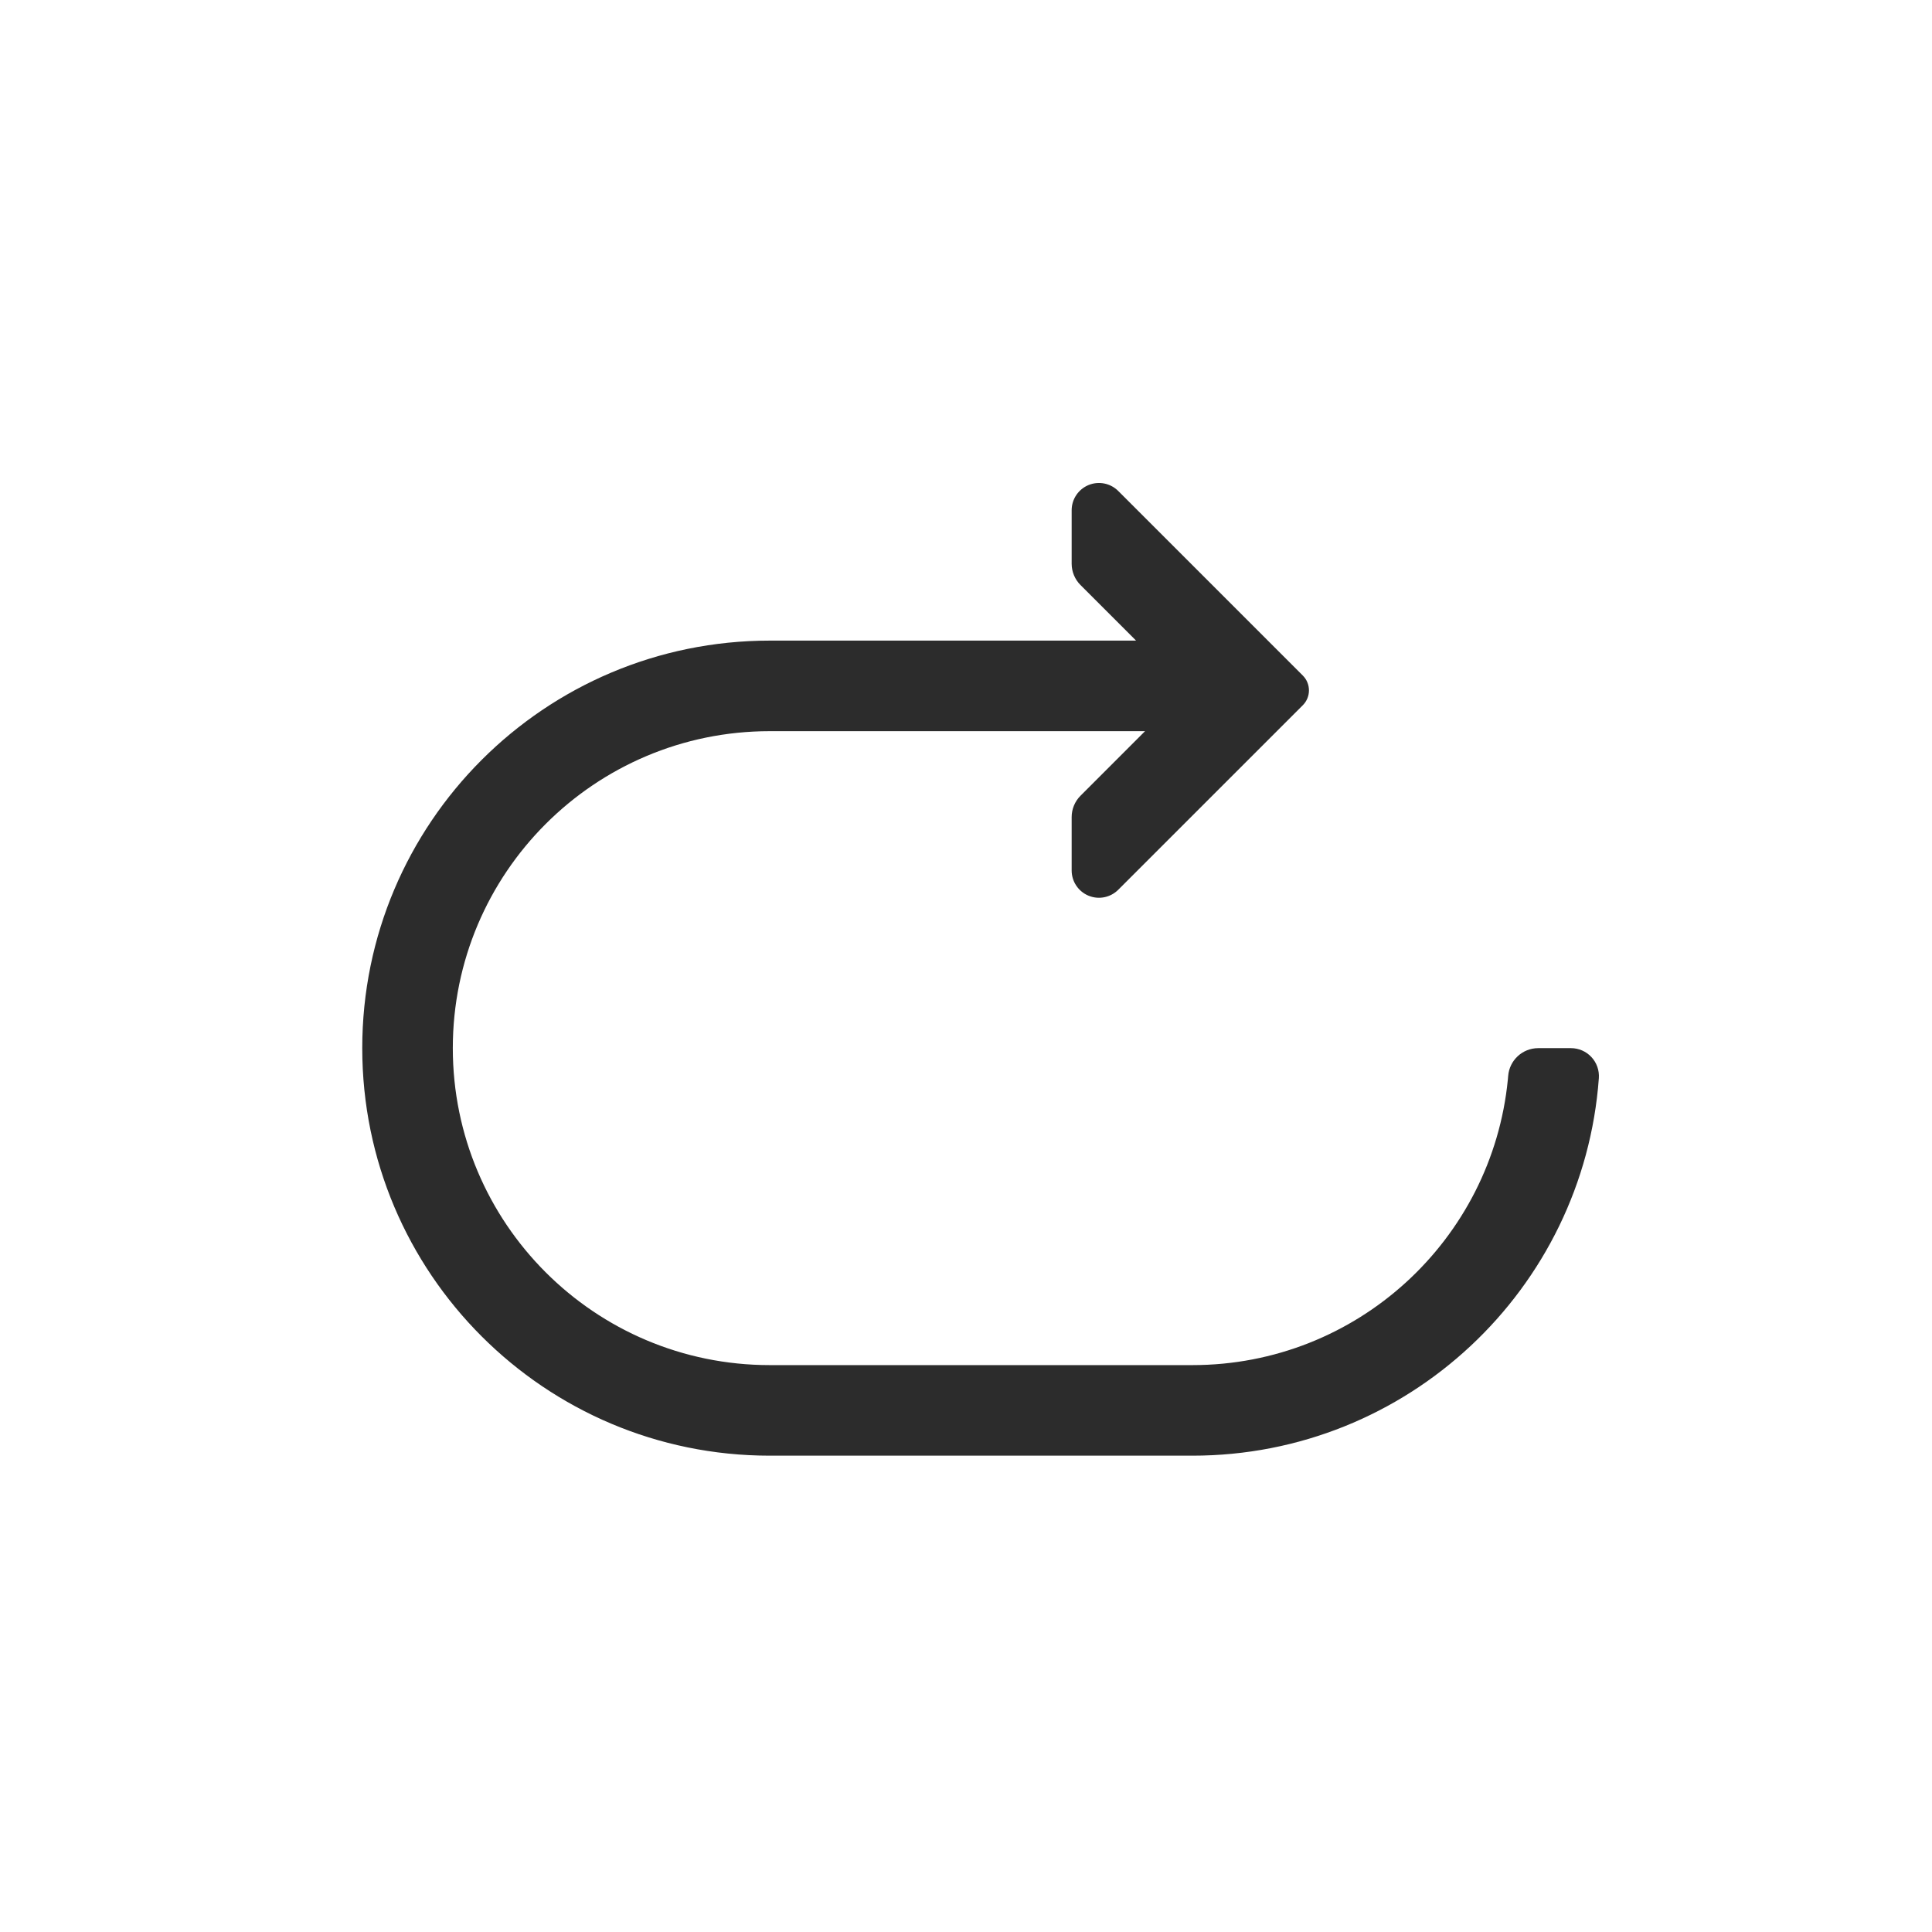
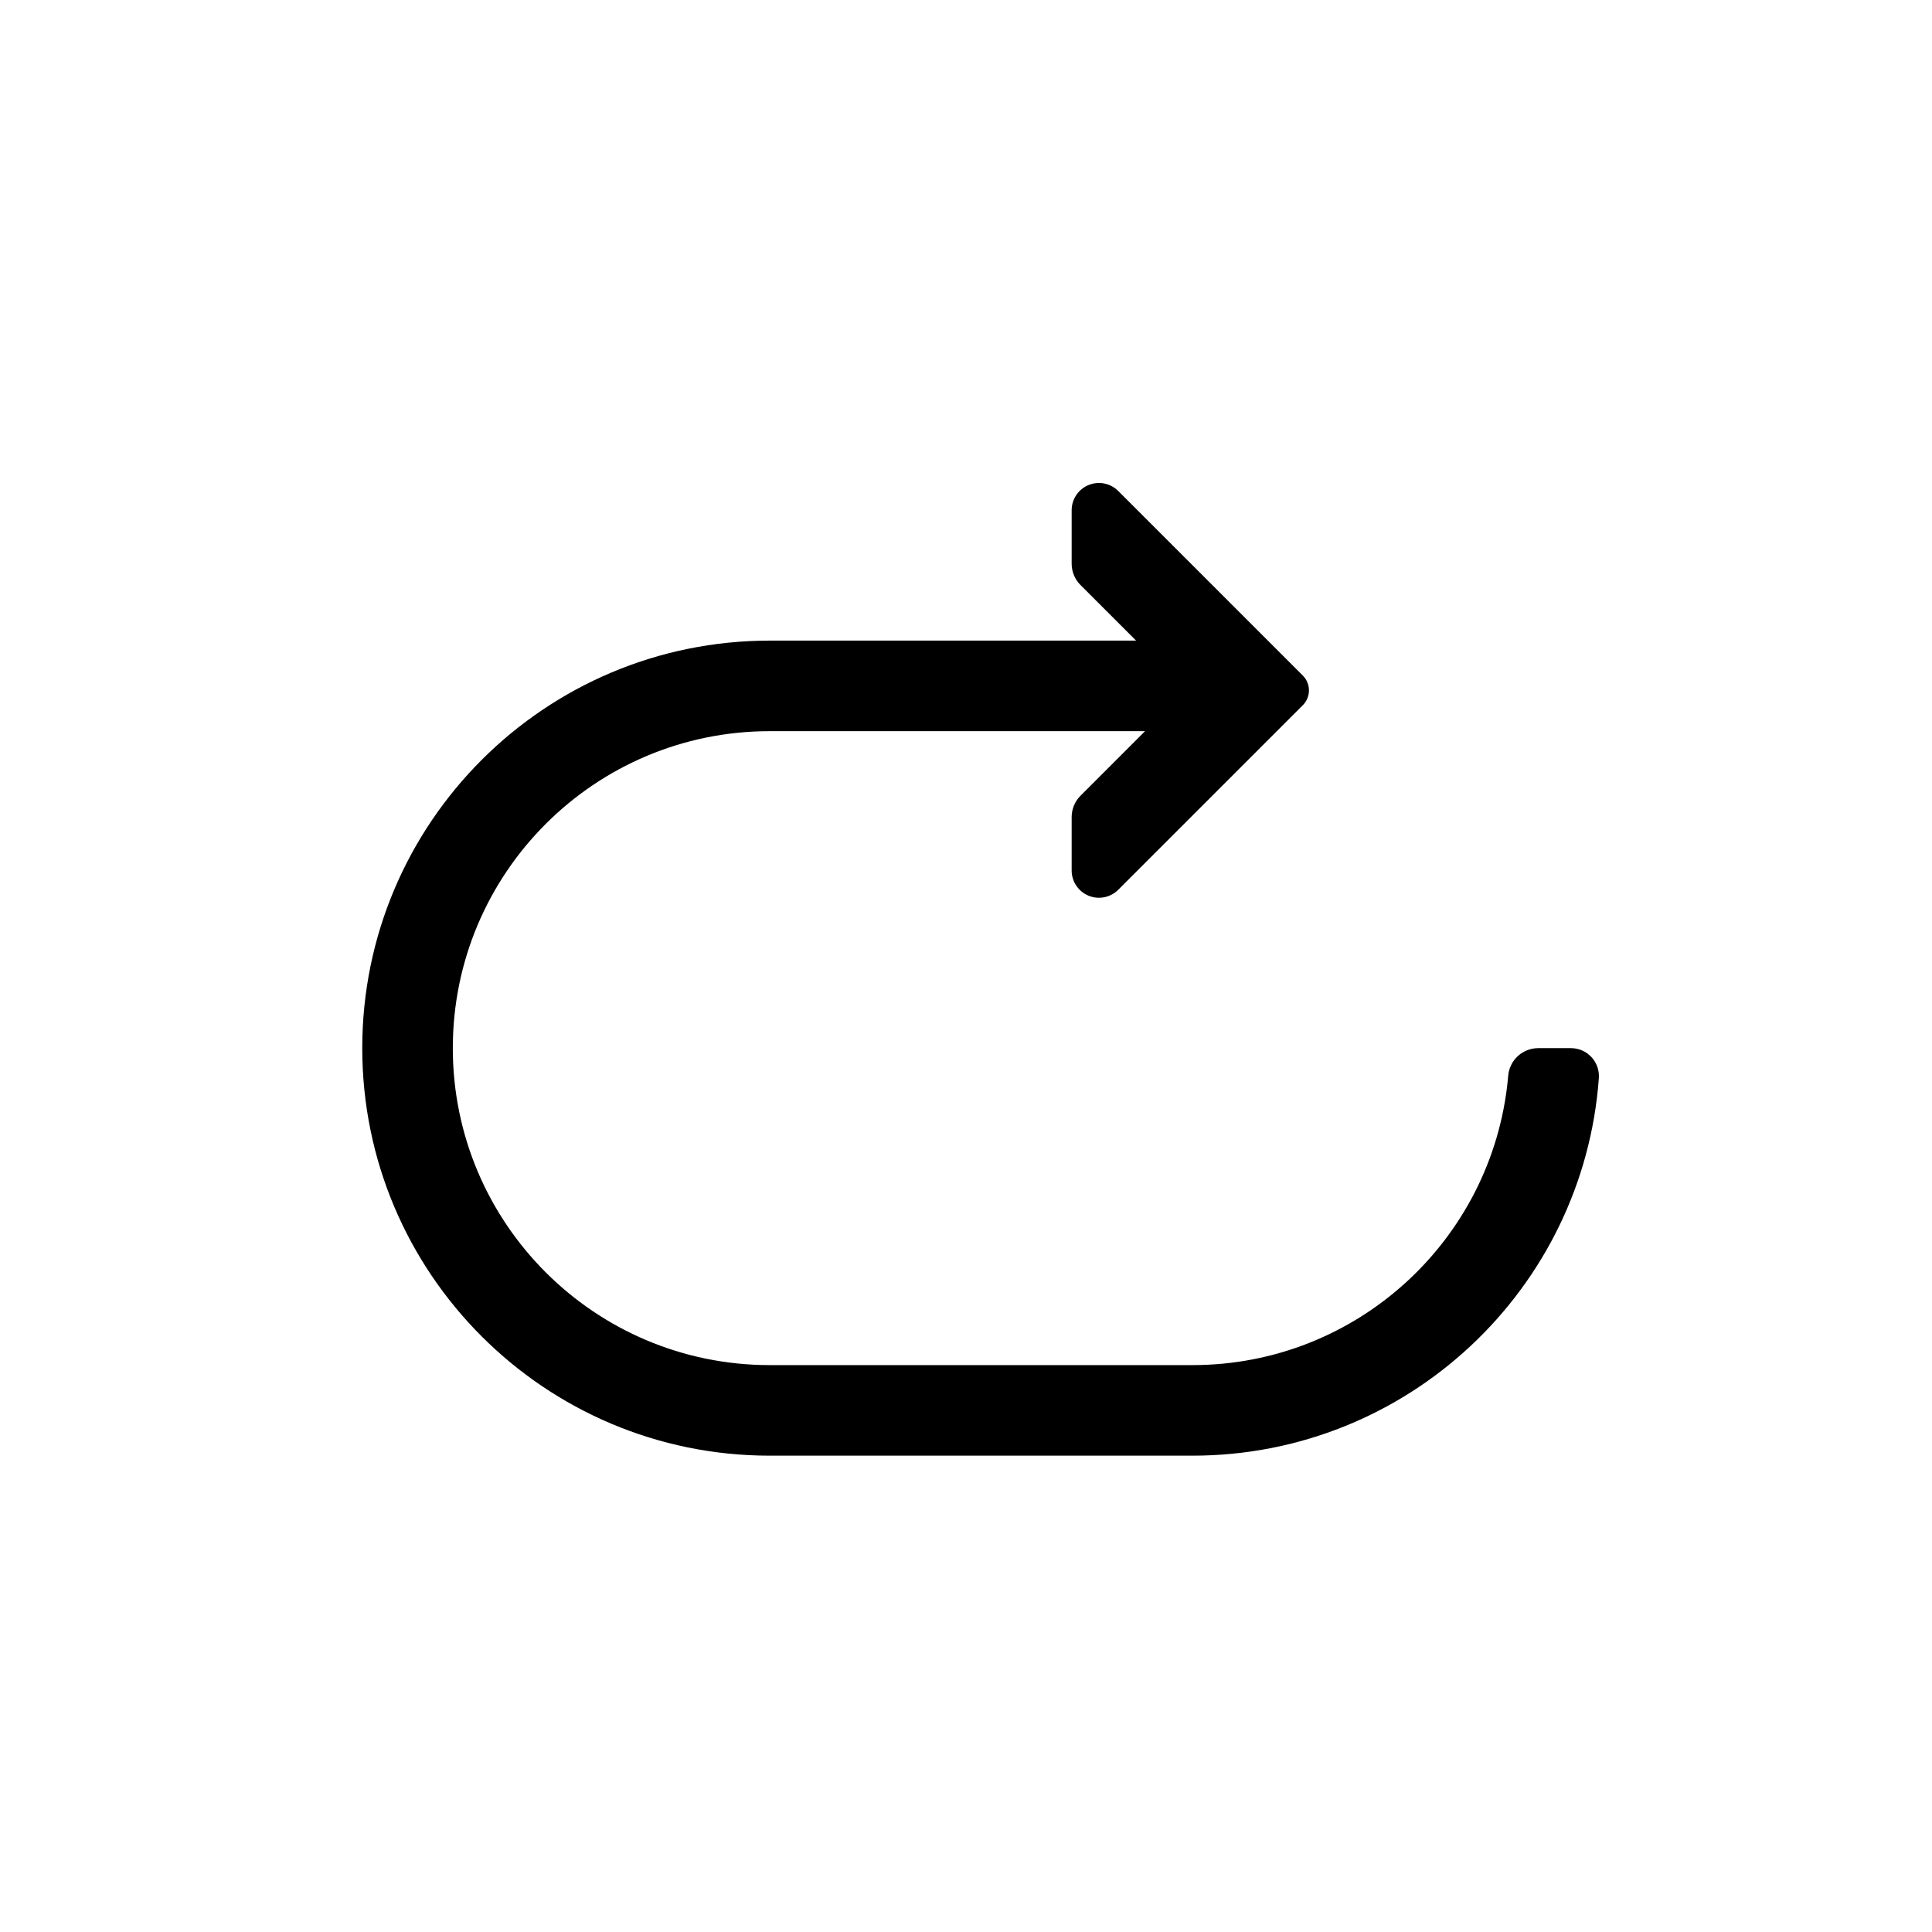
<svg xmlns="http://www.w3.org/2000/svg" t="1765854373561" class="icon" viewBox="0 0 1024 1024" version="1.1" p-id="4302" width="32" height="32">
-   <path d="M606.896 387.536H408c-92.784 0-168 75.216-168 168 0 92.8 75.216 168 168 168h224c87.2 0 158.88-66.416 167.2-151.424l0.16-1.808a16 16 0 0 1 15.936-14.768h17.344a14.832 14.832 0 0 1 14.784 15.904c-8.144 111.872-101.472 200.096-215.424 200.096h-224c-119.296 0-216-96.704-216-216s96.704-216 216-216h194.144l-29.456-29.456a16 16 0 0 1-4.688-11.312v-28.304a14.464 14.464 0 0 1 24.688-10.24l97.824 97.824a11.136 11.136 0 0 1 0 15.744l-97.824 97.808a14.464 14.464 0 0 1-24.688-10.24v-28.288a16 16 0 0 1 4.688-11.312l34.208-34.224z" fill="#2c2c2c" p-id="4303" />
+   <path d="M606.896 387.536H408c-92.784 0-168 75.216-168 168 0 92.8 75.216 168 168 168h224c87.2 0 158.88-66.416 167.2-151.424l0.16-1.808a16 16 0 0 1 15.936-14.768h17.344a14.832 14.832 0 0 1 14.784 15.904c-8.144 111.872-101.472 200.096-215.424 200.096h-224c-119.296 0-216-96.704-216-216s96.704-216 216-216h194.144l-29.456-29.456a16 16 0 0 1-4.688-11.312v-28.304a14.464 14.464 0 0 1 24.688-10.24l97.824 97.824a11.136 11.136 0 0 1 0 15.744l-97.824 97.808a14.464 14.464 0 0 1-24.688-10.24v-28.288a16 16 0 0 1 4.688-11.312l34.208-34.224z" p-id="4303" />
</svg>
